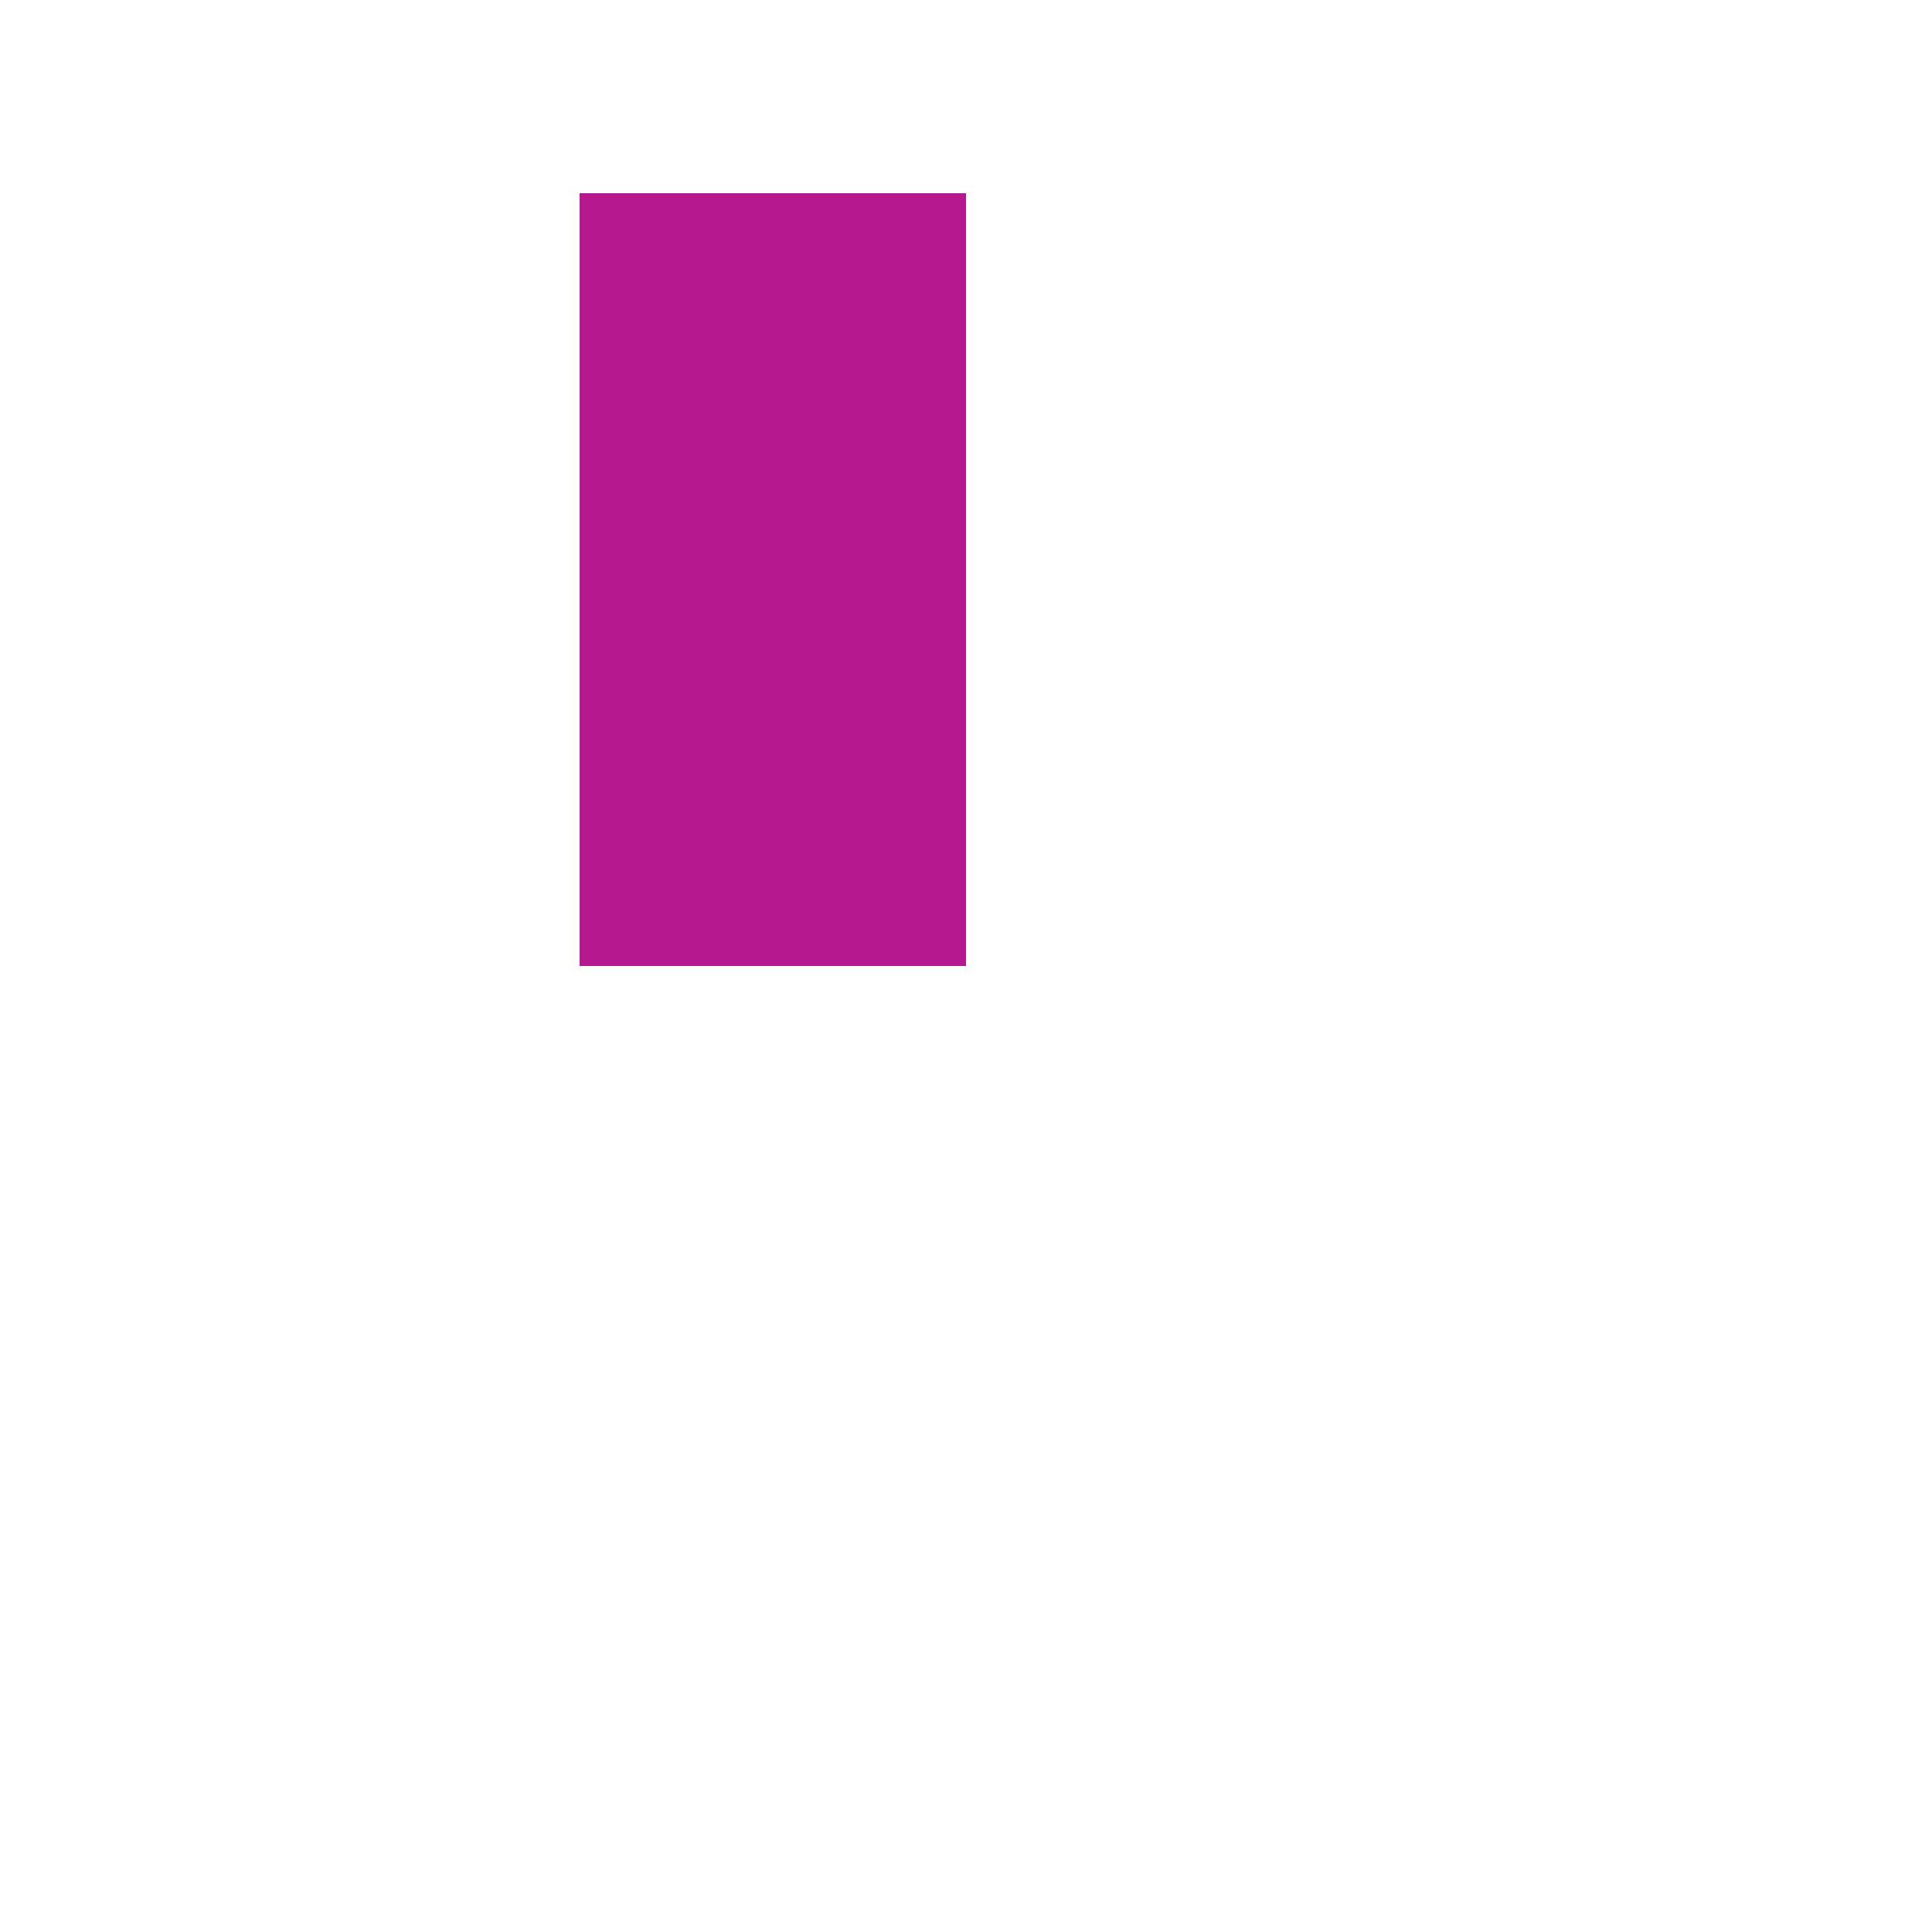
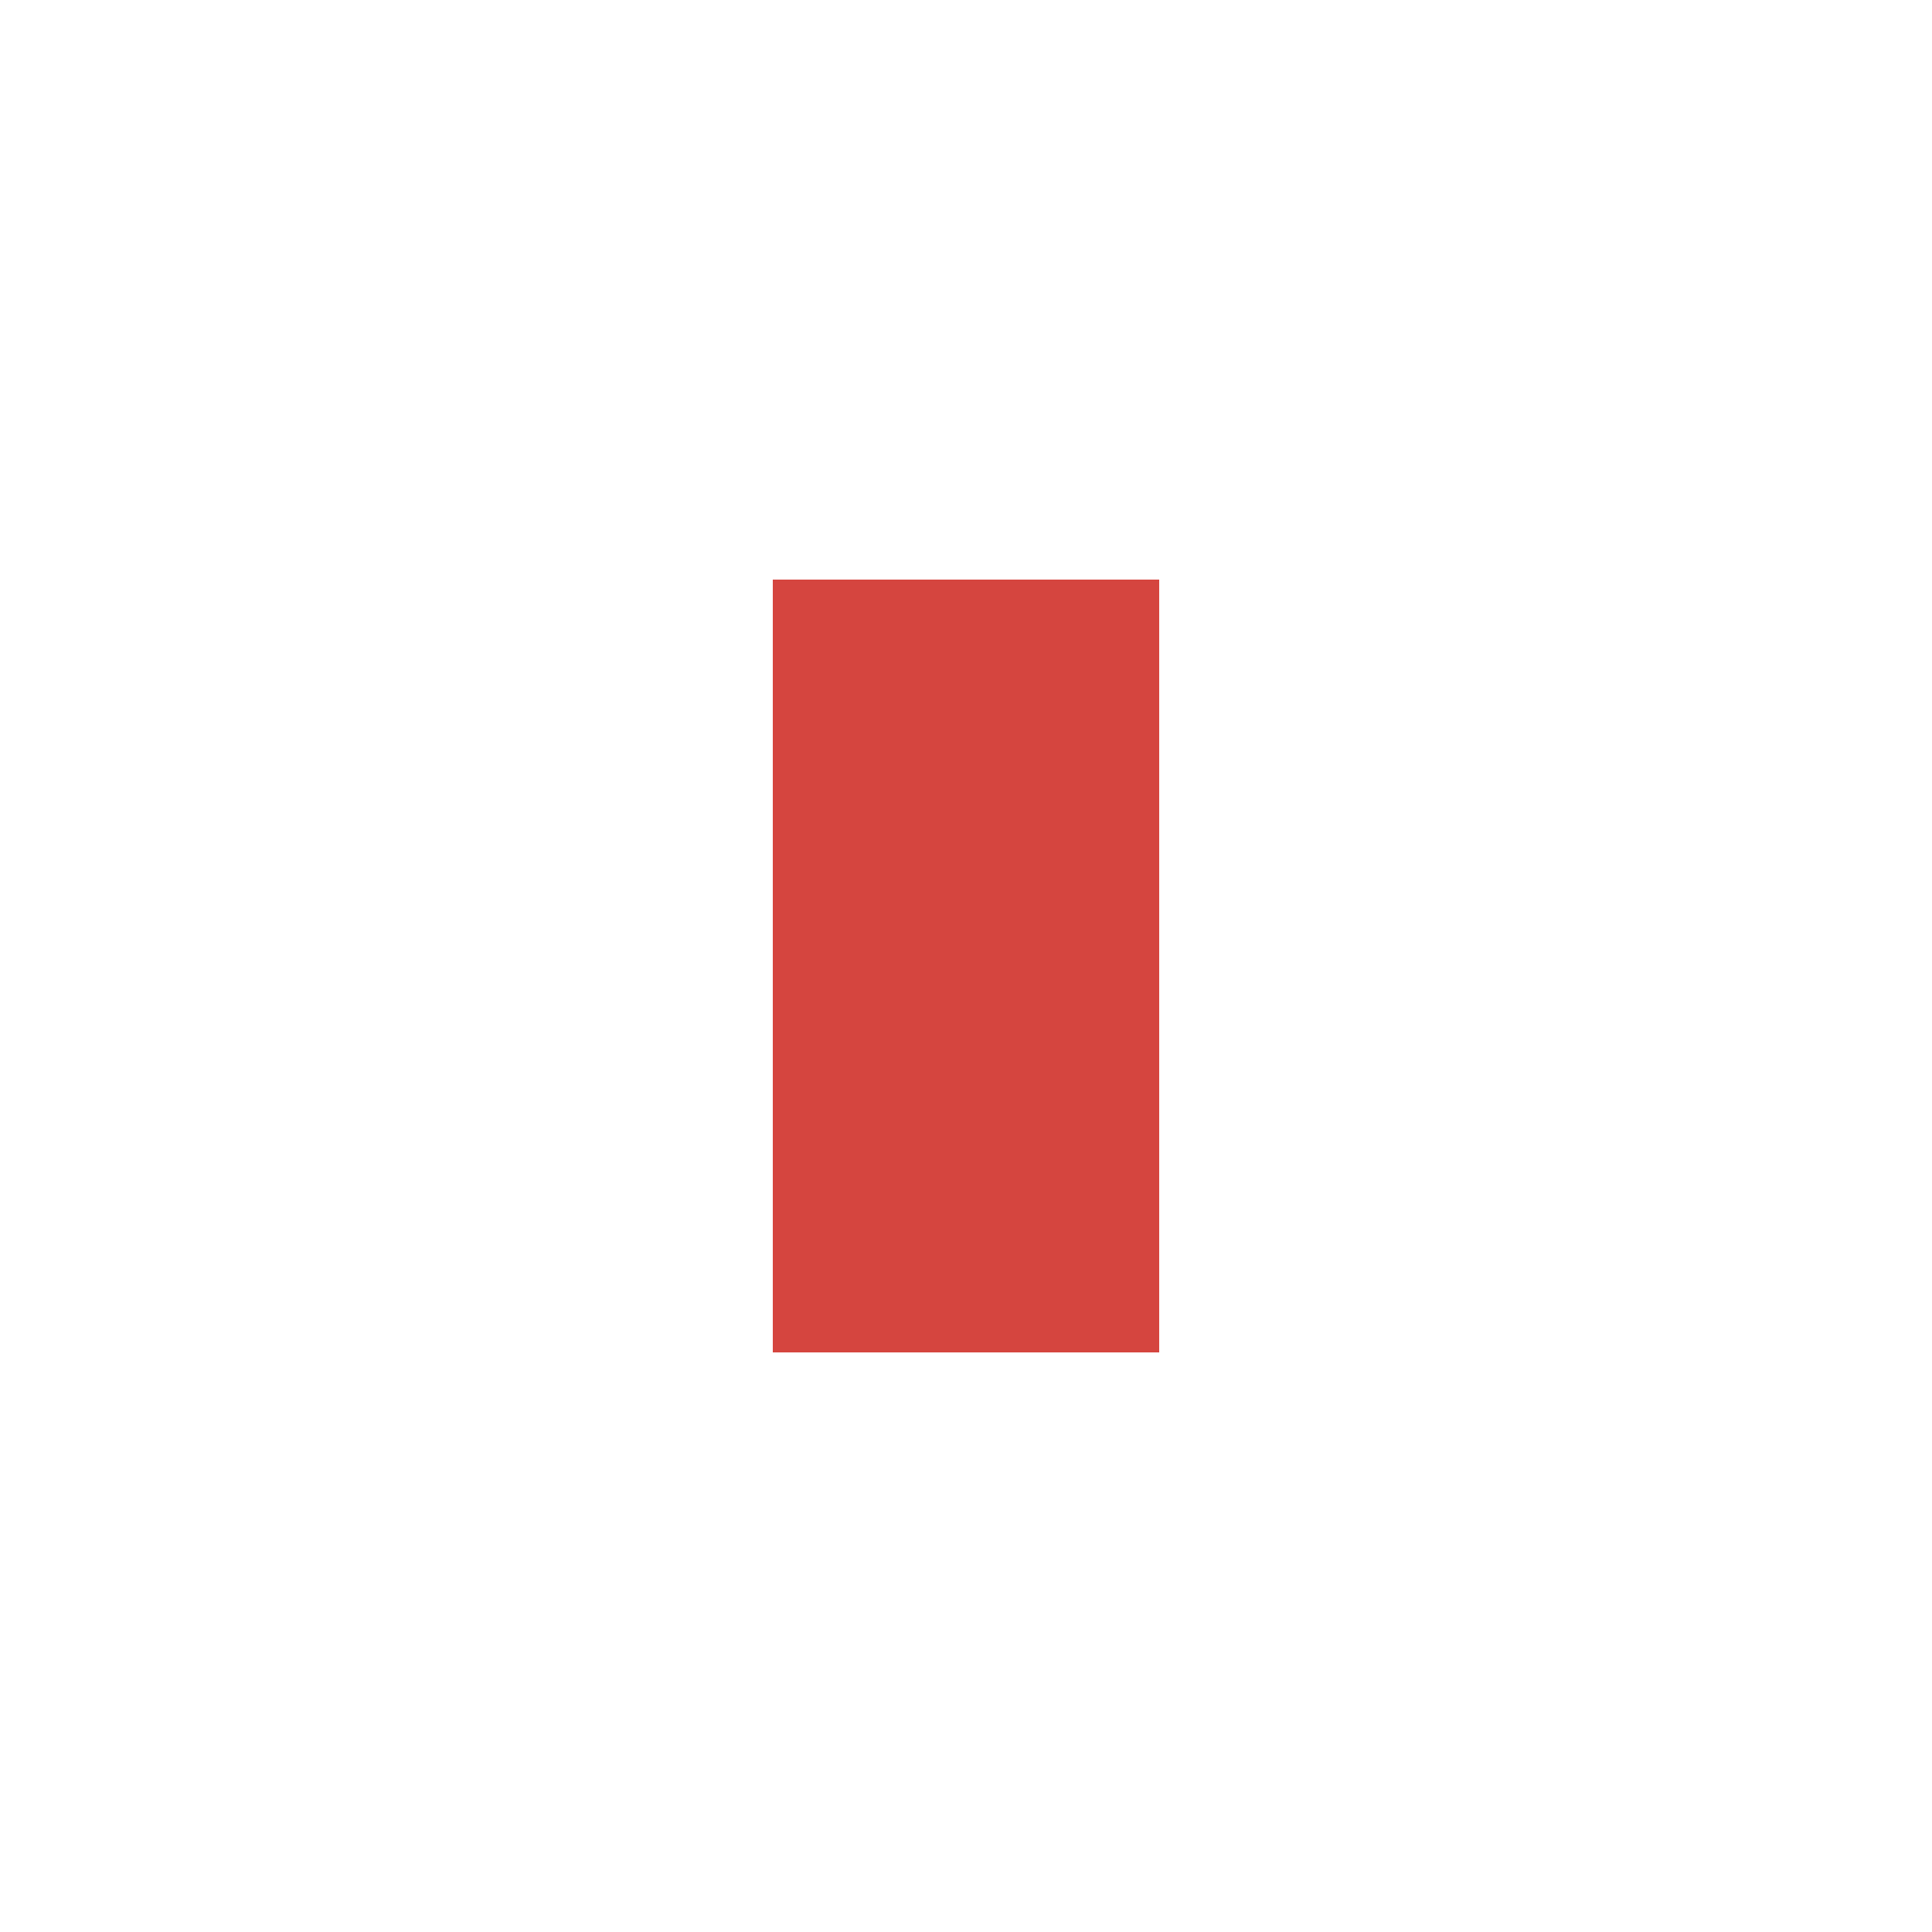
<svg xmlns="http://www.w3.org/2000/svg" baseProfile="full" height="1000" version="1.1" width="1000">
  <defs />
  <svg height="100%" width="100%" x="0%" y="0%">
    <defs />
-     <rect fill="rgb(182, 24, 143)" height="40.0%" width="20.0%" x="30.0%" y="10.0%" />
-     <rect fill="rgb(182, 24, 143)" height="40.0%" width="20.0%" x="30.0%" y="10.0%" />
+     <rect fill="rgb(213, 69, 63)" height="40.0%" width="20.0%" x="40.0%" y="30.0%" />
  </svg>
</svg>
